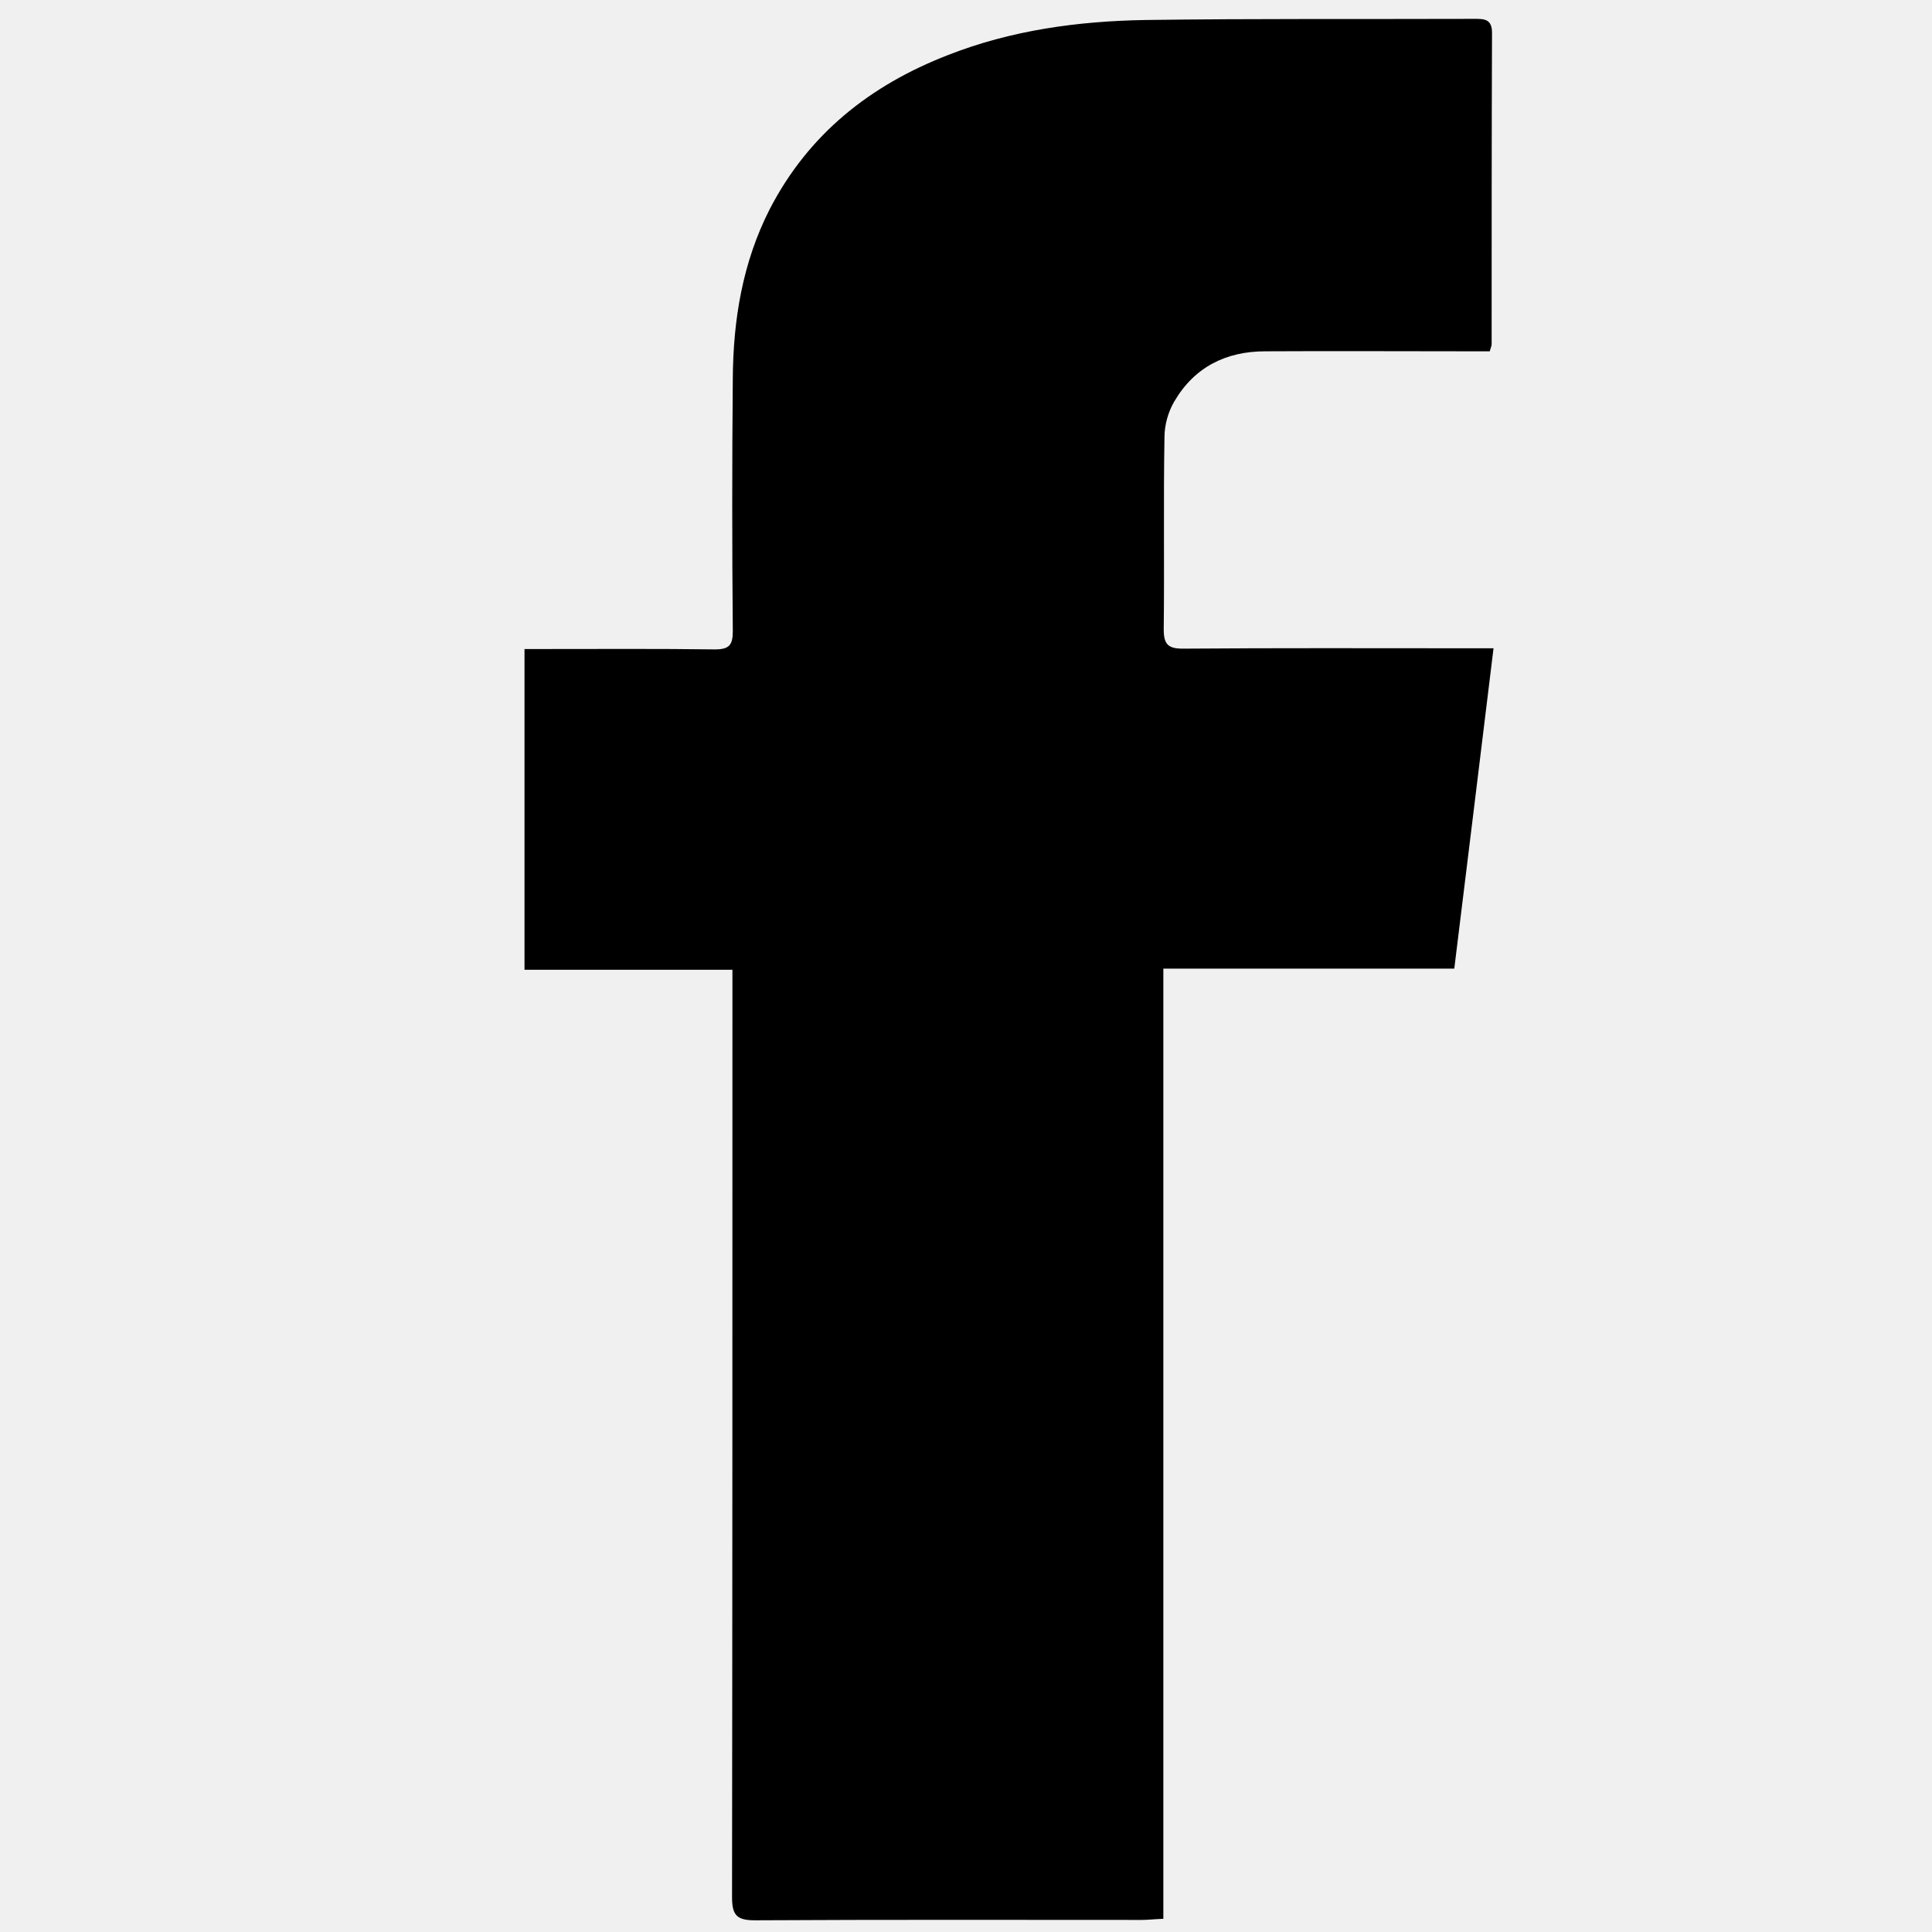
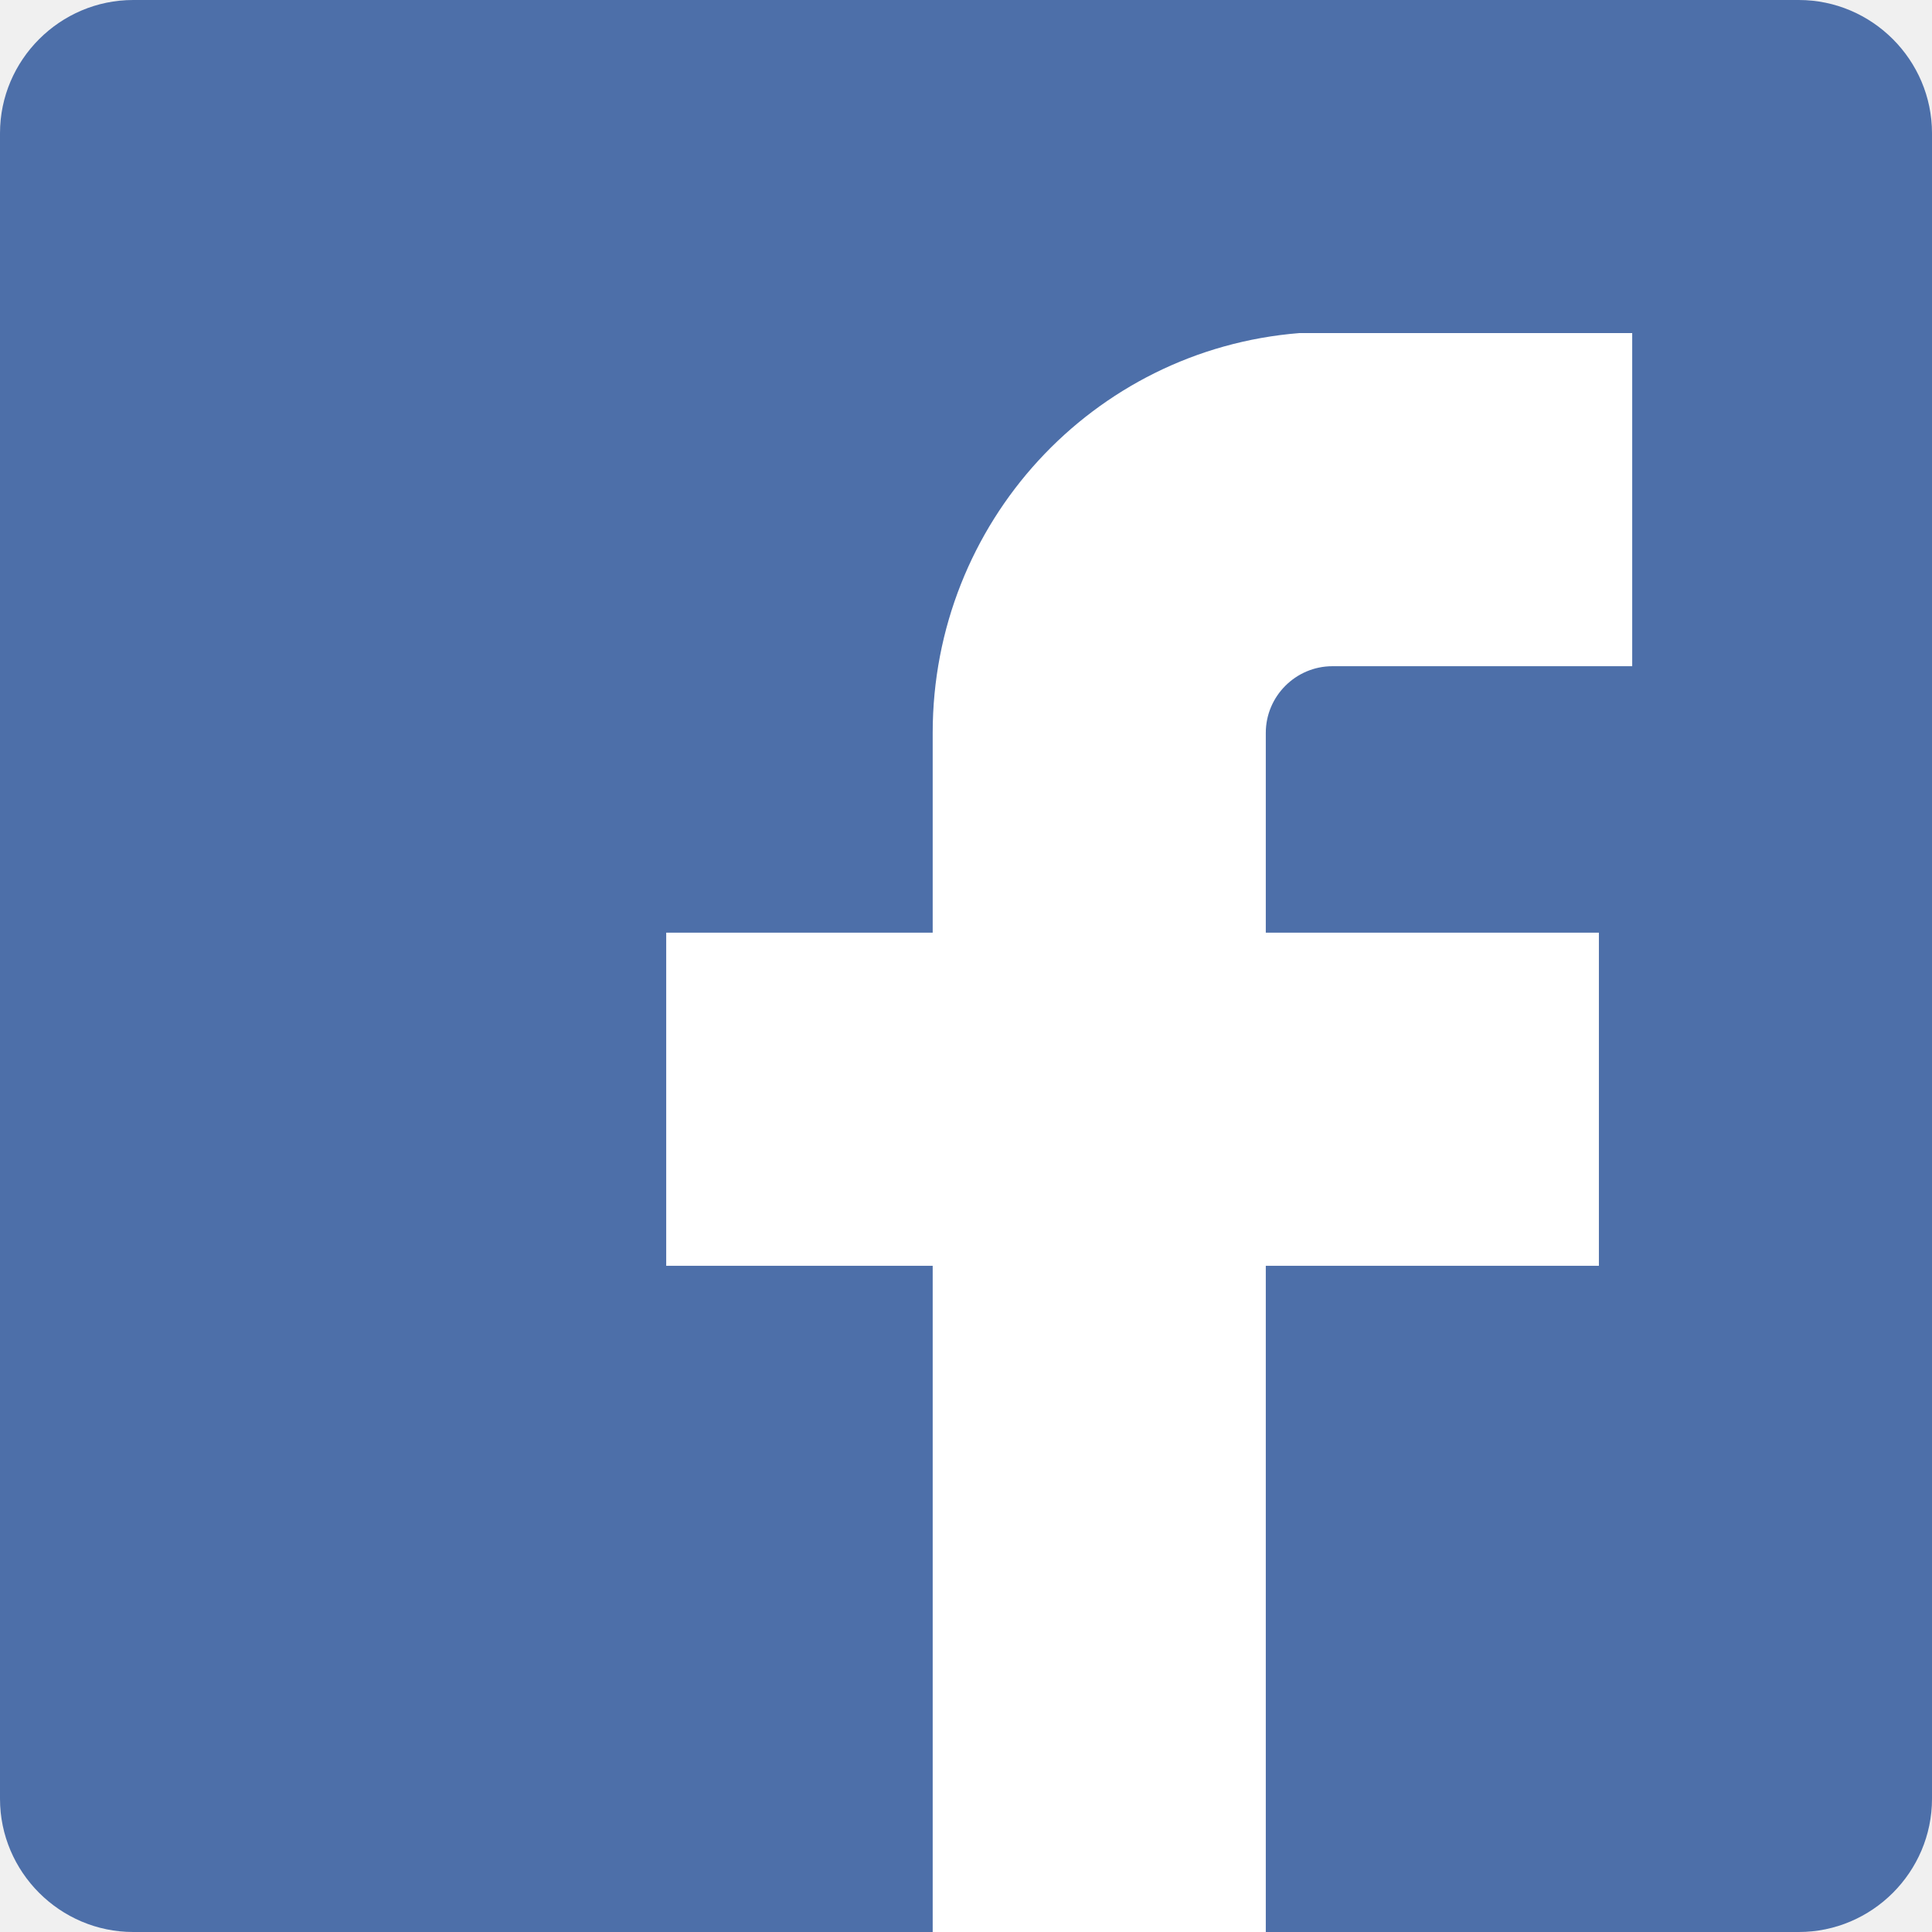
- <svg xmlns="http://www.w3.org/2000/svg" enable-background="new 0 0 512 512" id="Layer_1" version="1.1" viewBox="0 0 512 512" xml:space="preserve">
+ <svg xmlns="http://www.w3.org/2000/svg" version="1.1" id="Layer_1" x="0px" y="0px" viewBox="0 0 512 512" style="enable-background:new 0 0 512 512;" xml:space="preserve">
+   <path style="fill:#4D6FA9;" d="M476.69,512H35.31C15.89,512,0,496.11,0,476.69V35.31C0,15.89,15.89,0,35.31,0H476.69  C496.11,0,512,15.89,512,35.31V476.69C512,496.11,496.11,512,476.69,512" />
+   <path style="fill:#FFFFFF;" d="M432.552,88.276v88.276h-79.448c-9.71,0-17.655,7.945-17.655,17.655v52.966h88.276v88.276h-88.276  V512h-88.276V335.448h-70.621v-88.276h70.621v-52.966c0-55.614,42.372-101.517,97.103-105.931H432.552z" />
  <g>
-     <path d="M308.3,508.5c-2.5,0.1-4.1,0.3-5.7,0.3c-34.2,0-68.3-0.1-102.5,0.1c-4.8,0-6.1-1.3-6.1-6.1c0.1-79.6,0.1-159.3,0.1-238.9   c0-2.1,0-4.2,0-6.9c-18.6,0-36.7,0-55.1,0c0-28.4,0-56.3,0-85c1.9,0,3.7,0,5.4,0c15,0,30-0.1,45,0.1c3.8,0,4.8-1.1,4.8-4.8   c-0.2-22.3-0.2-44.7,0-67c0.1-15.6,2.6-30.8,9.8-44.9c10.3-19.9,26.6-32.8,47.2-40.8c16.8-6.6,34.5-9,52.3-9.3   c29-0.4,58-0.2,87-0.3c2.7,0,4.9-0.1,4.9,3.7c-0.1,27.5-0.1,55-0.1,82.5c0,0.3-0.1,0.6-0.5,1.9c-1.7,0-3.6,0-5.5,0   c-18,0-36-0.1-54,0c-10.4,0-18.8,4.2-24.1,13.3c-1.6,2.7-2.6,6.2-2.6,9.4c-0.3,17,0,34-0.2,51c0,4,1.2,5.1,5.1,5.1   c25-0.2,50-0.1,75-0.1c2,0,3.9,0,7.3,0c-3.5,28.6-6.9,56.6-10.4,84.9c-26,0-51.3,0-77.1,0C308.3,340.8,308.3,424.4,308.3,508.5z" />
-   </g>
+ </g>
+   <g>
+ </g>
+   <g>
+ </g>
+   <g>
+ </g>
+   <g>
+ </g>
+   <g>
+ </g>
+   <g>
+ </g>
+   <g>
+ </g>
+   <g>
+ </g>
+   <g>
+ </g>
+   <g>
+ </g>
+   <g>
+ </g>
+   <g>
+ </g>
+   <g>
+ </g>
+   <g>
+ </g>
</svg>
